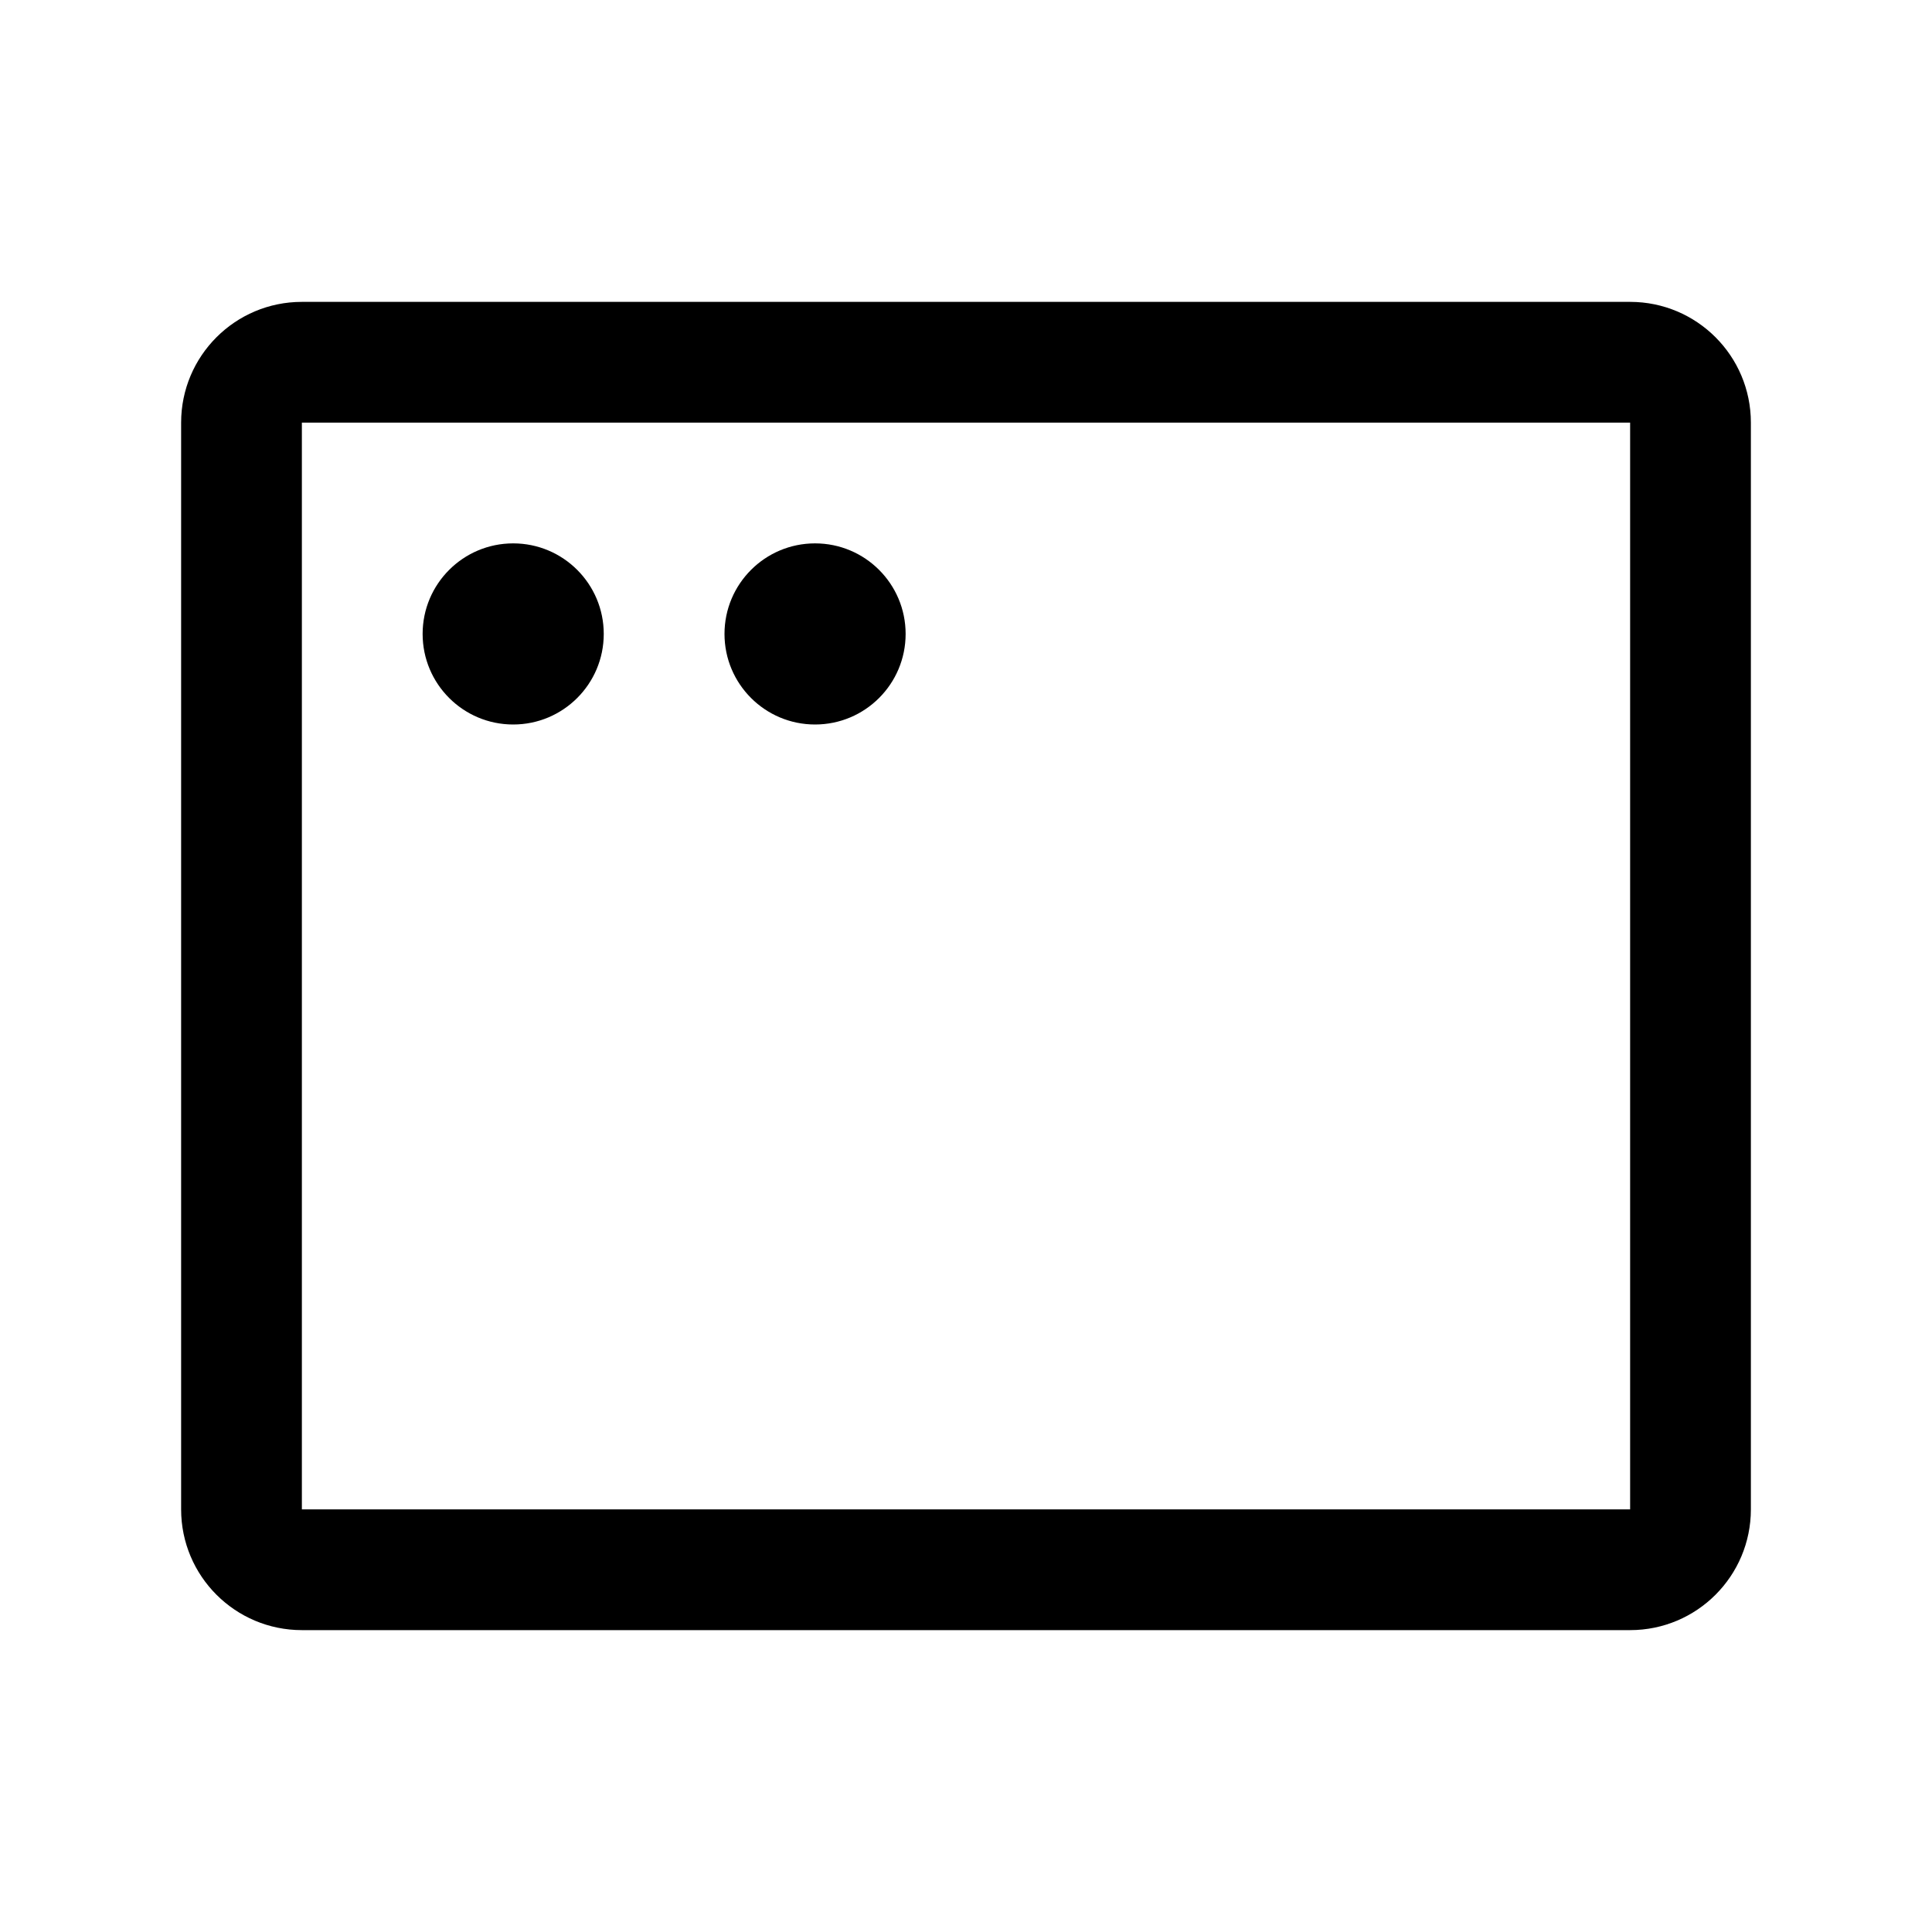
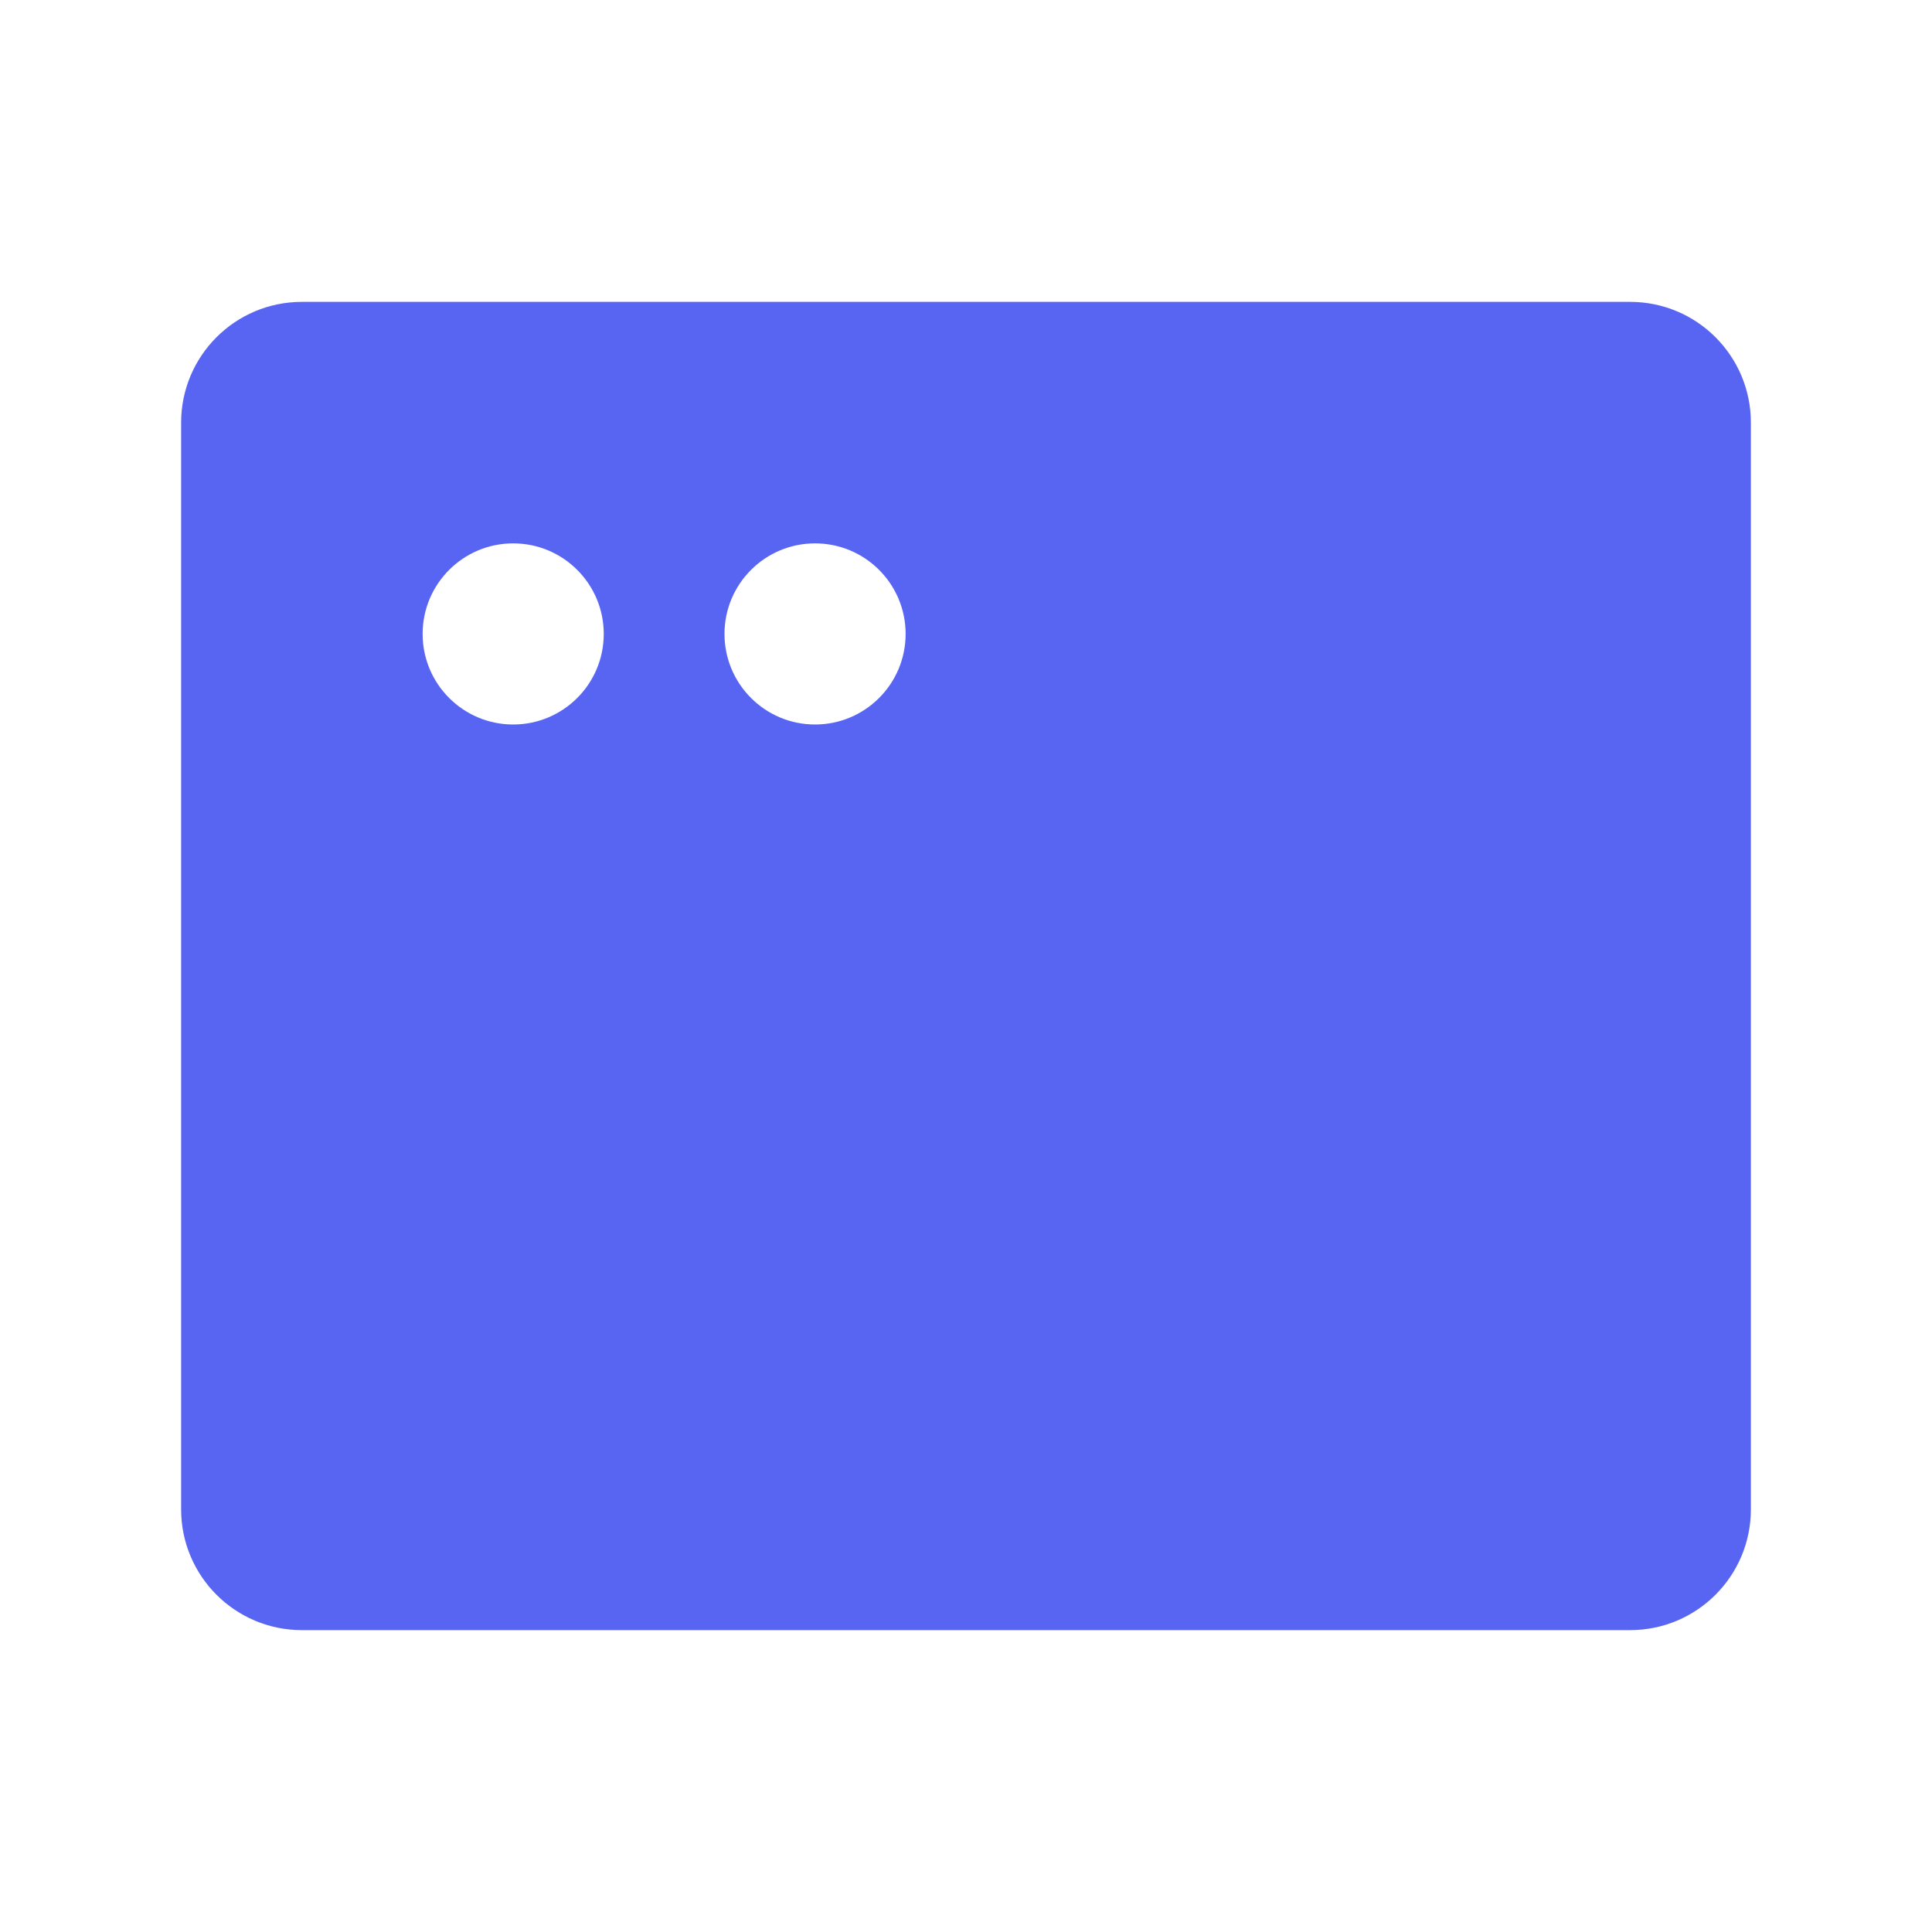
- <svg xmlns="http://www.w3.org/2000/svg" viewBox="0 0 256 256" fill="currentColor">
-   <path d="M216,40H40A16,16,0,0,0,24,56V200a16,16,0,0,0,16,16H216a16,16,0,0,0,16-16V56A16,16,0,0,0,216,40Zm0,160H40V56H216V200ZM80,84A12,12,0,1,1,68,72,12,12,0,0,1,80,84Zm40,0a12,12,0,1,1-12-12A12,12,0,0,1,120,84Z" />
+ <svg xmlns="http://www.w3.org/2000/svg" viewBox="0 0 256 256" fill="#5865F2">
+   <path d="M216,40H40A16,16,0,0,0,24,56V200a16,16,0,0,0,16,16H216a16,16,0,0,0,16-16V56A16,16,0,0,0,216,40ZM68,96A12,12,0,1,1,80,84,12,12,0,0,1,68,96Zm40,0a12,12,0,1,1,12-12A12,12,0,0,1,108,96Z" />
</svg>
